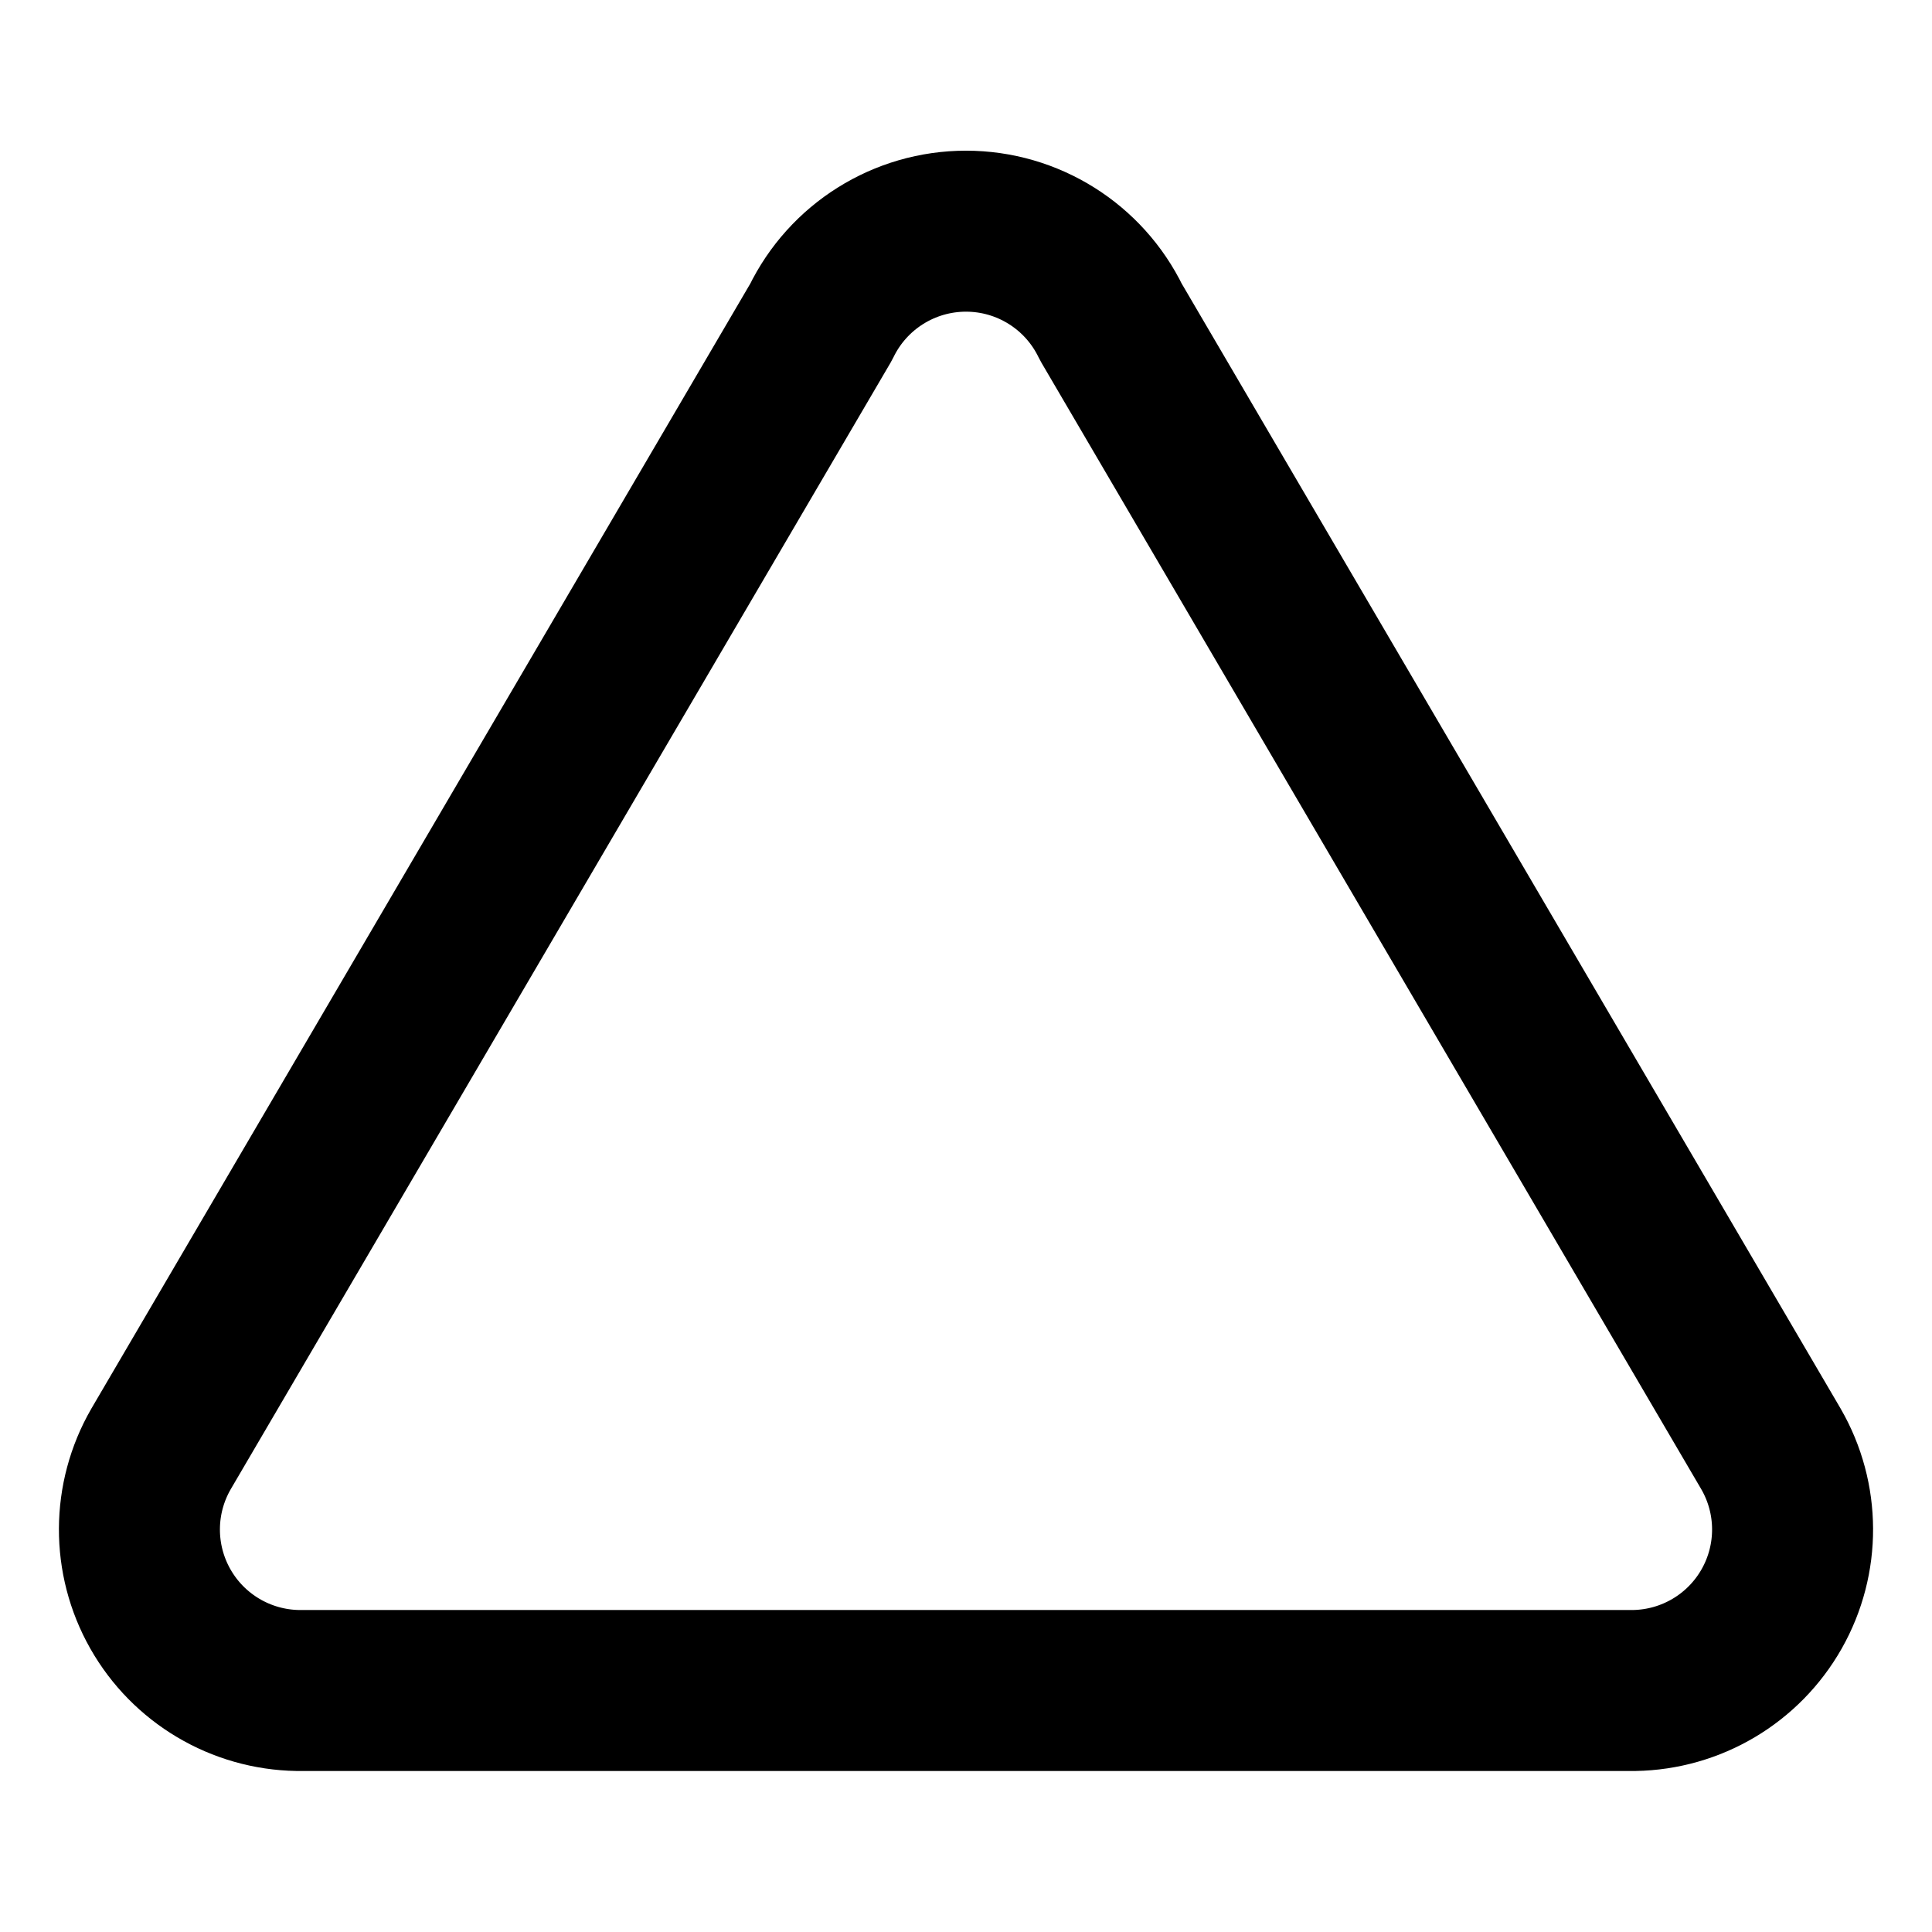
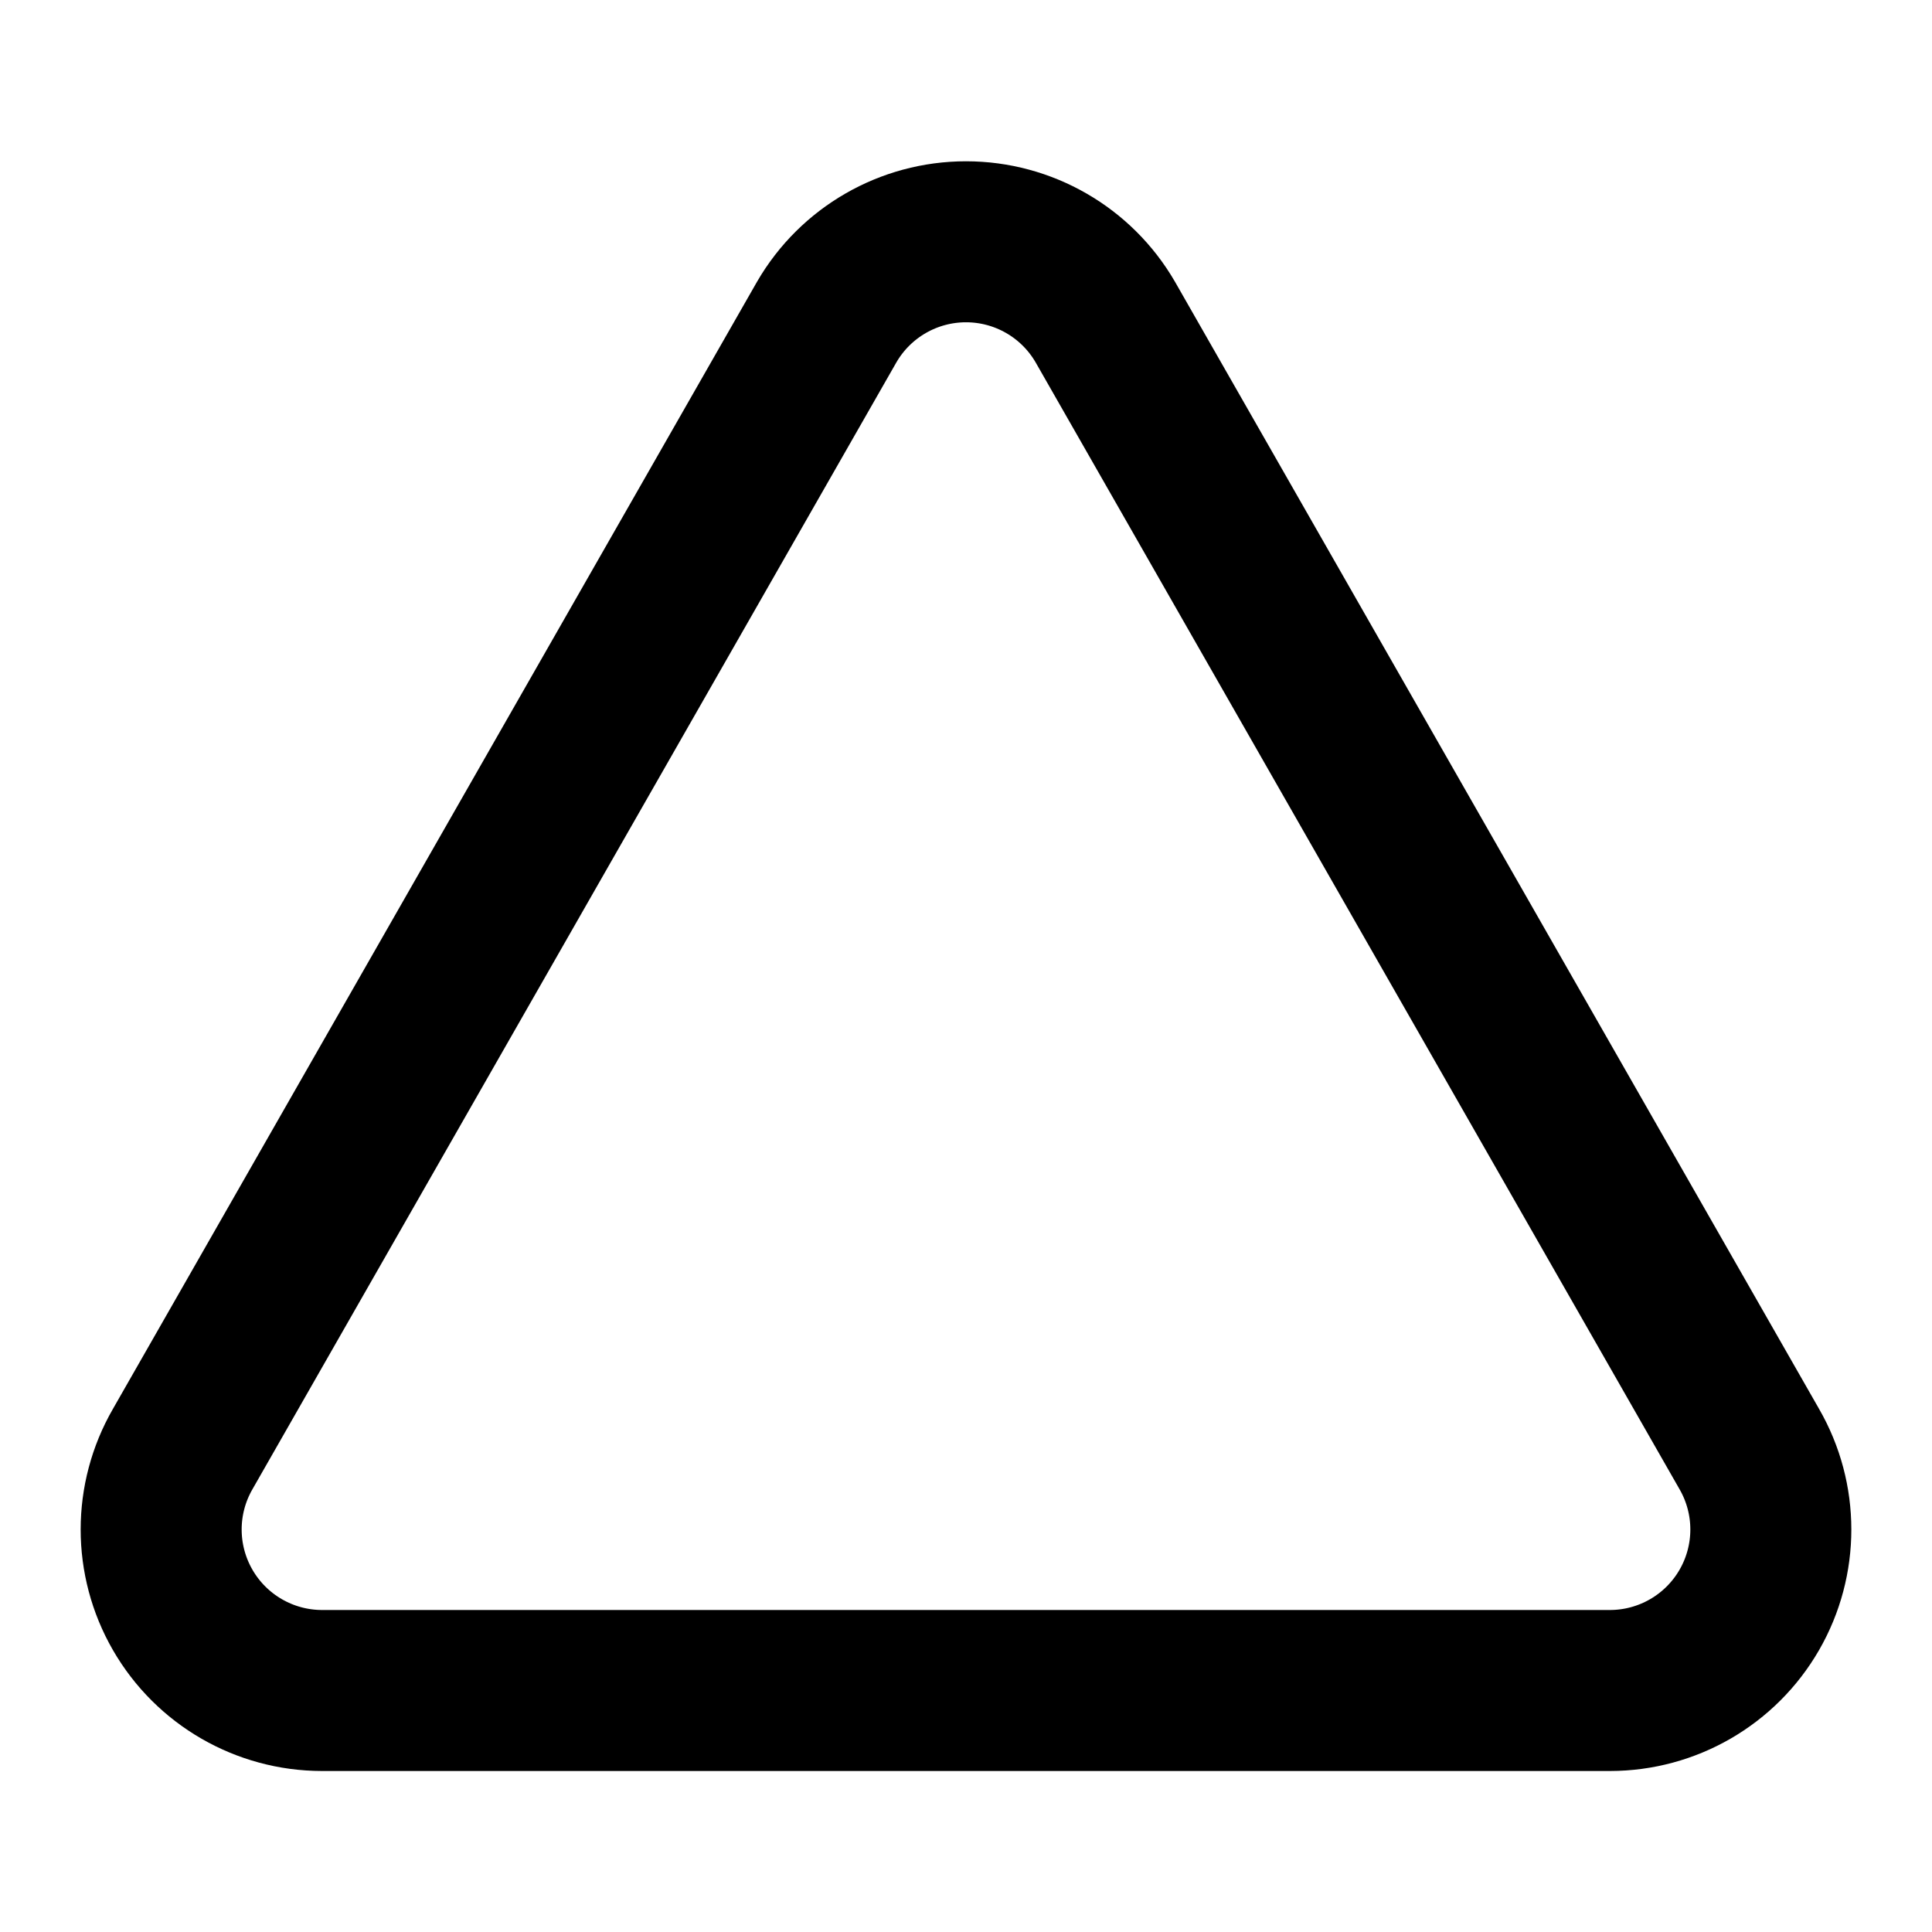
<svg xmlns="http://www.w3.org/2000/svg" class="i i-triangle" viewBox="0 0 24 24" fill="none" stroke="currentColor" stroke-width="2" stroke-linecap="round" stroke-linejoin="round">
-   <path d="M2 18a2 2 0 0 0 1.7 3h16.6a2 2 0 0 0 1.7-3L13.8 4a2 2 0 0 0-3.6 0Z" />
+   <path d="M10.27 4a2 2 0 013.46 0l8 14A2 2 0 0120 21H4a2 2 0 01-1.73-3Z" />
</svg>
